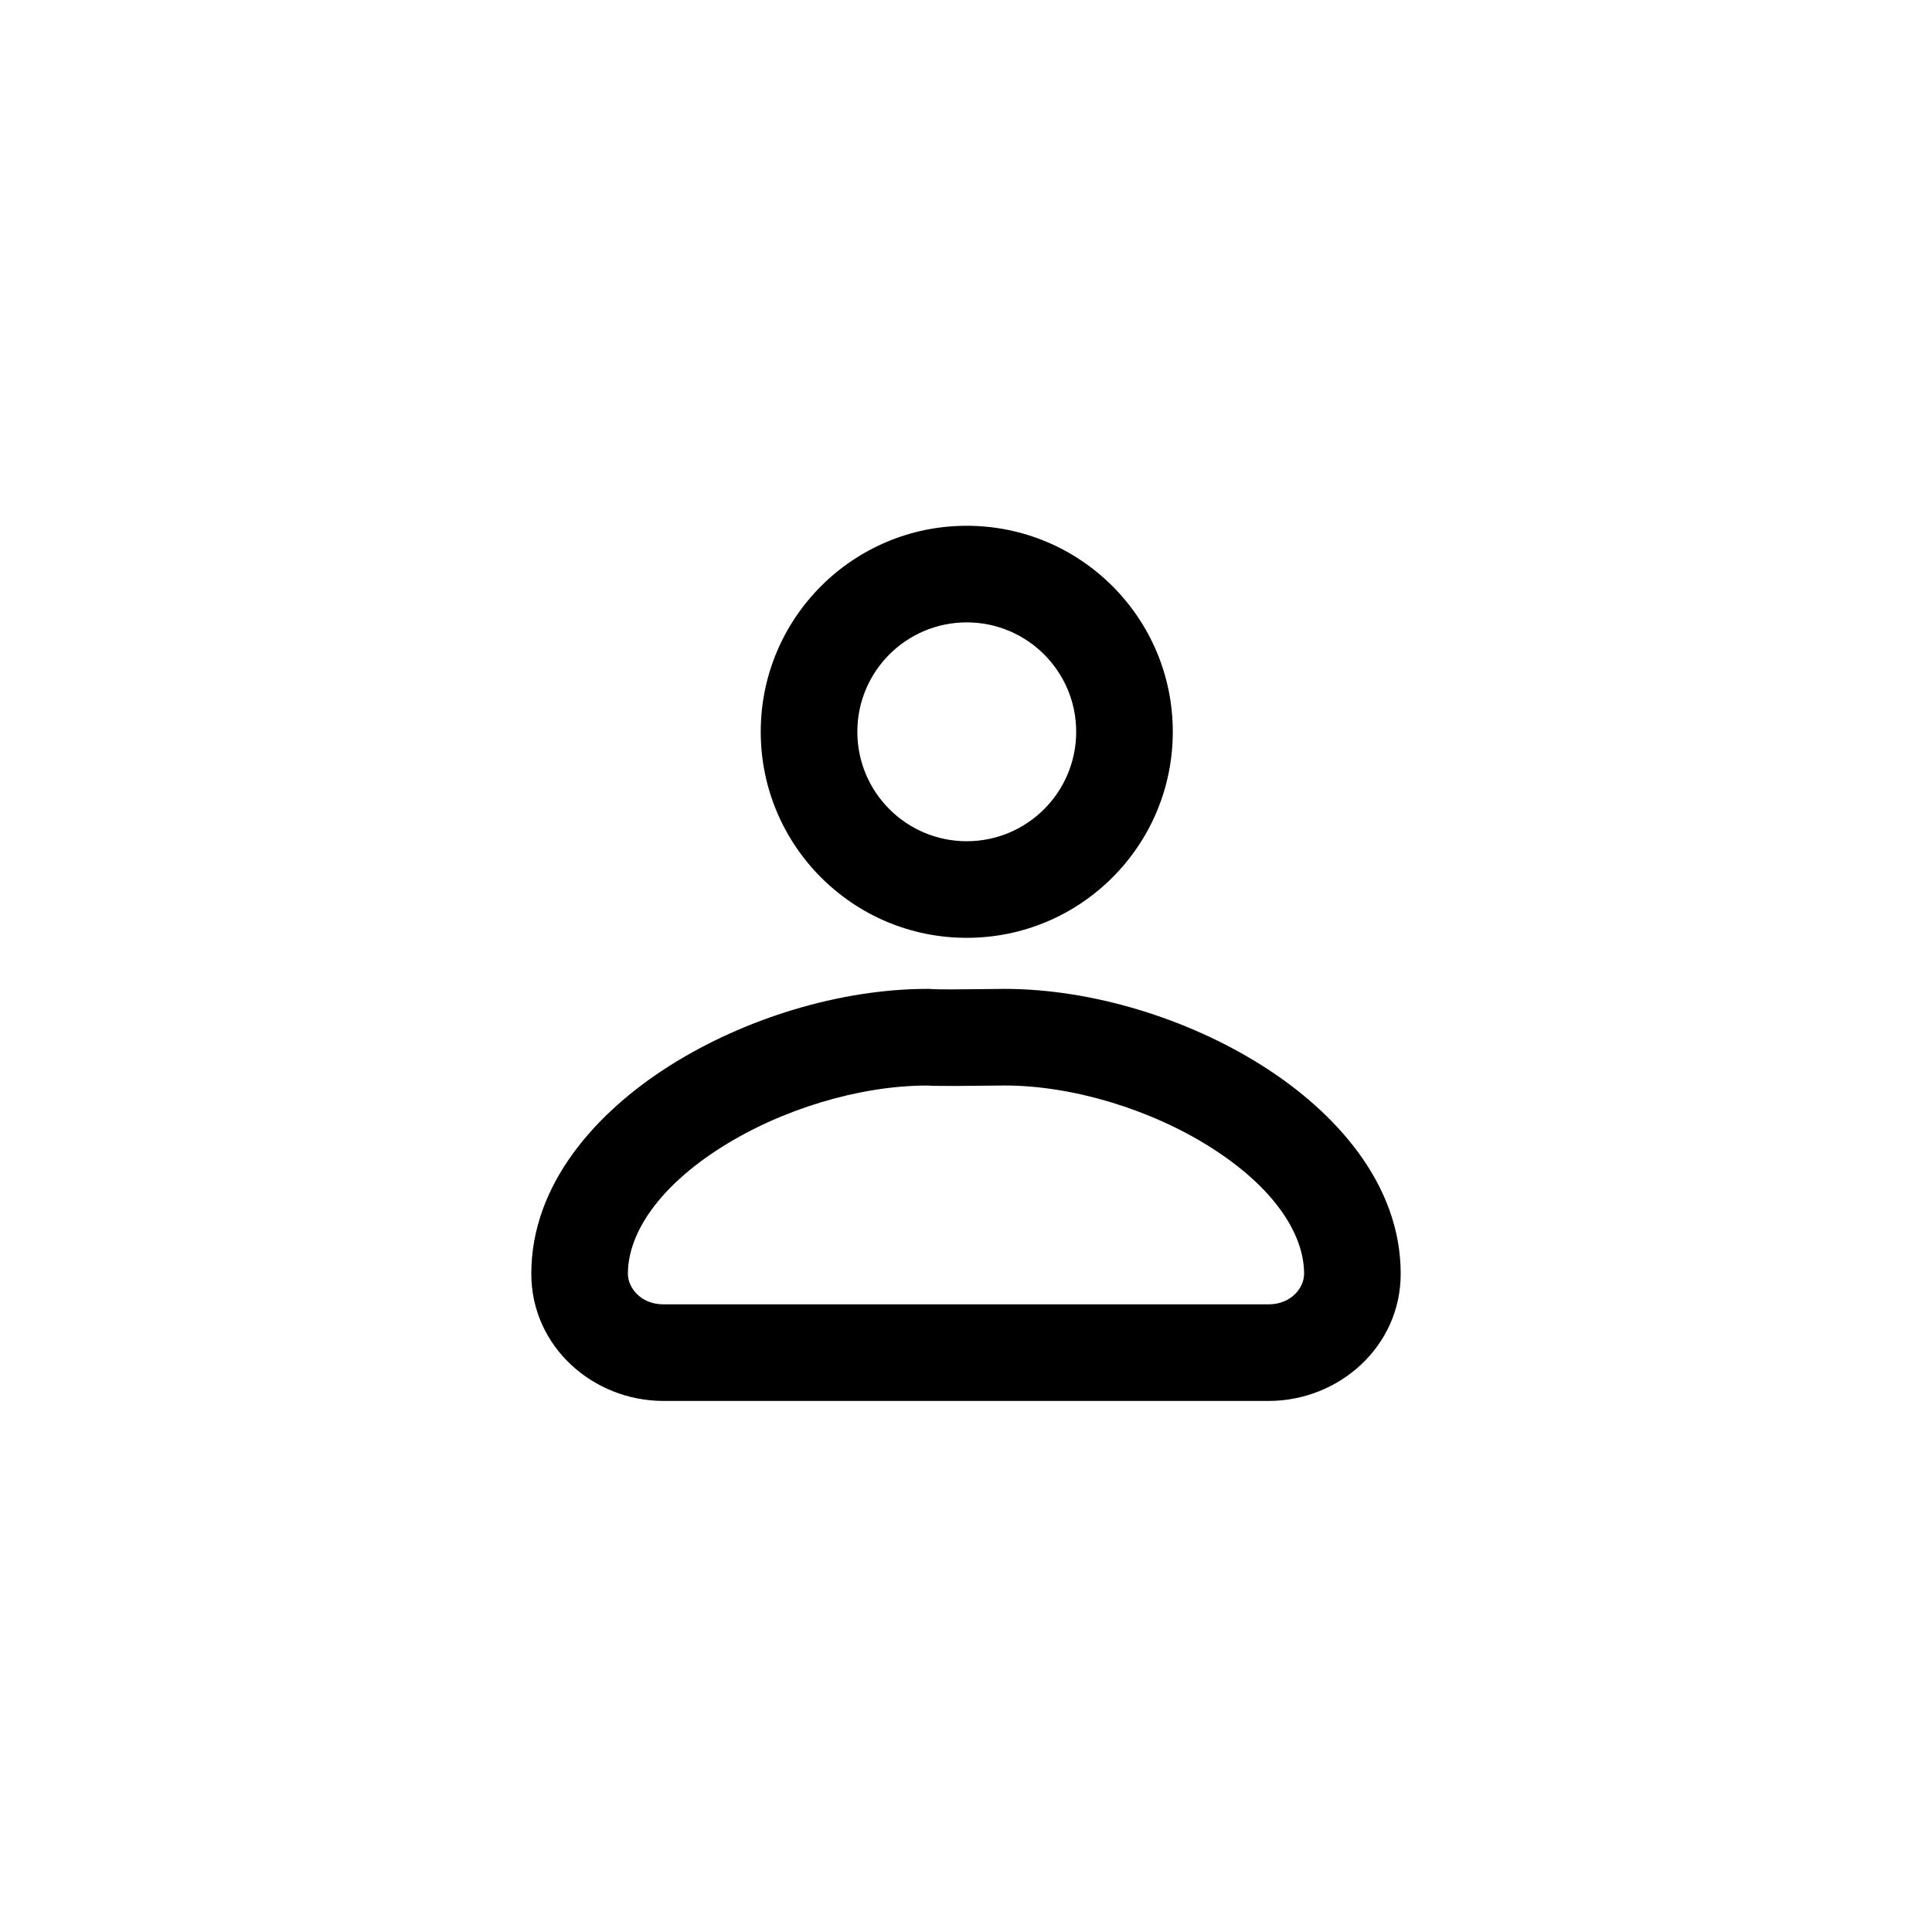
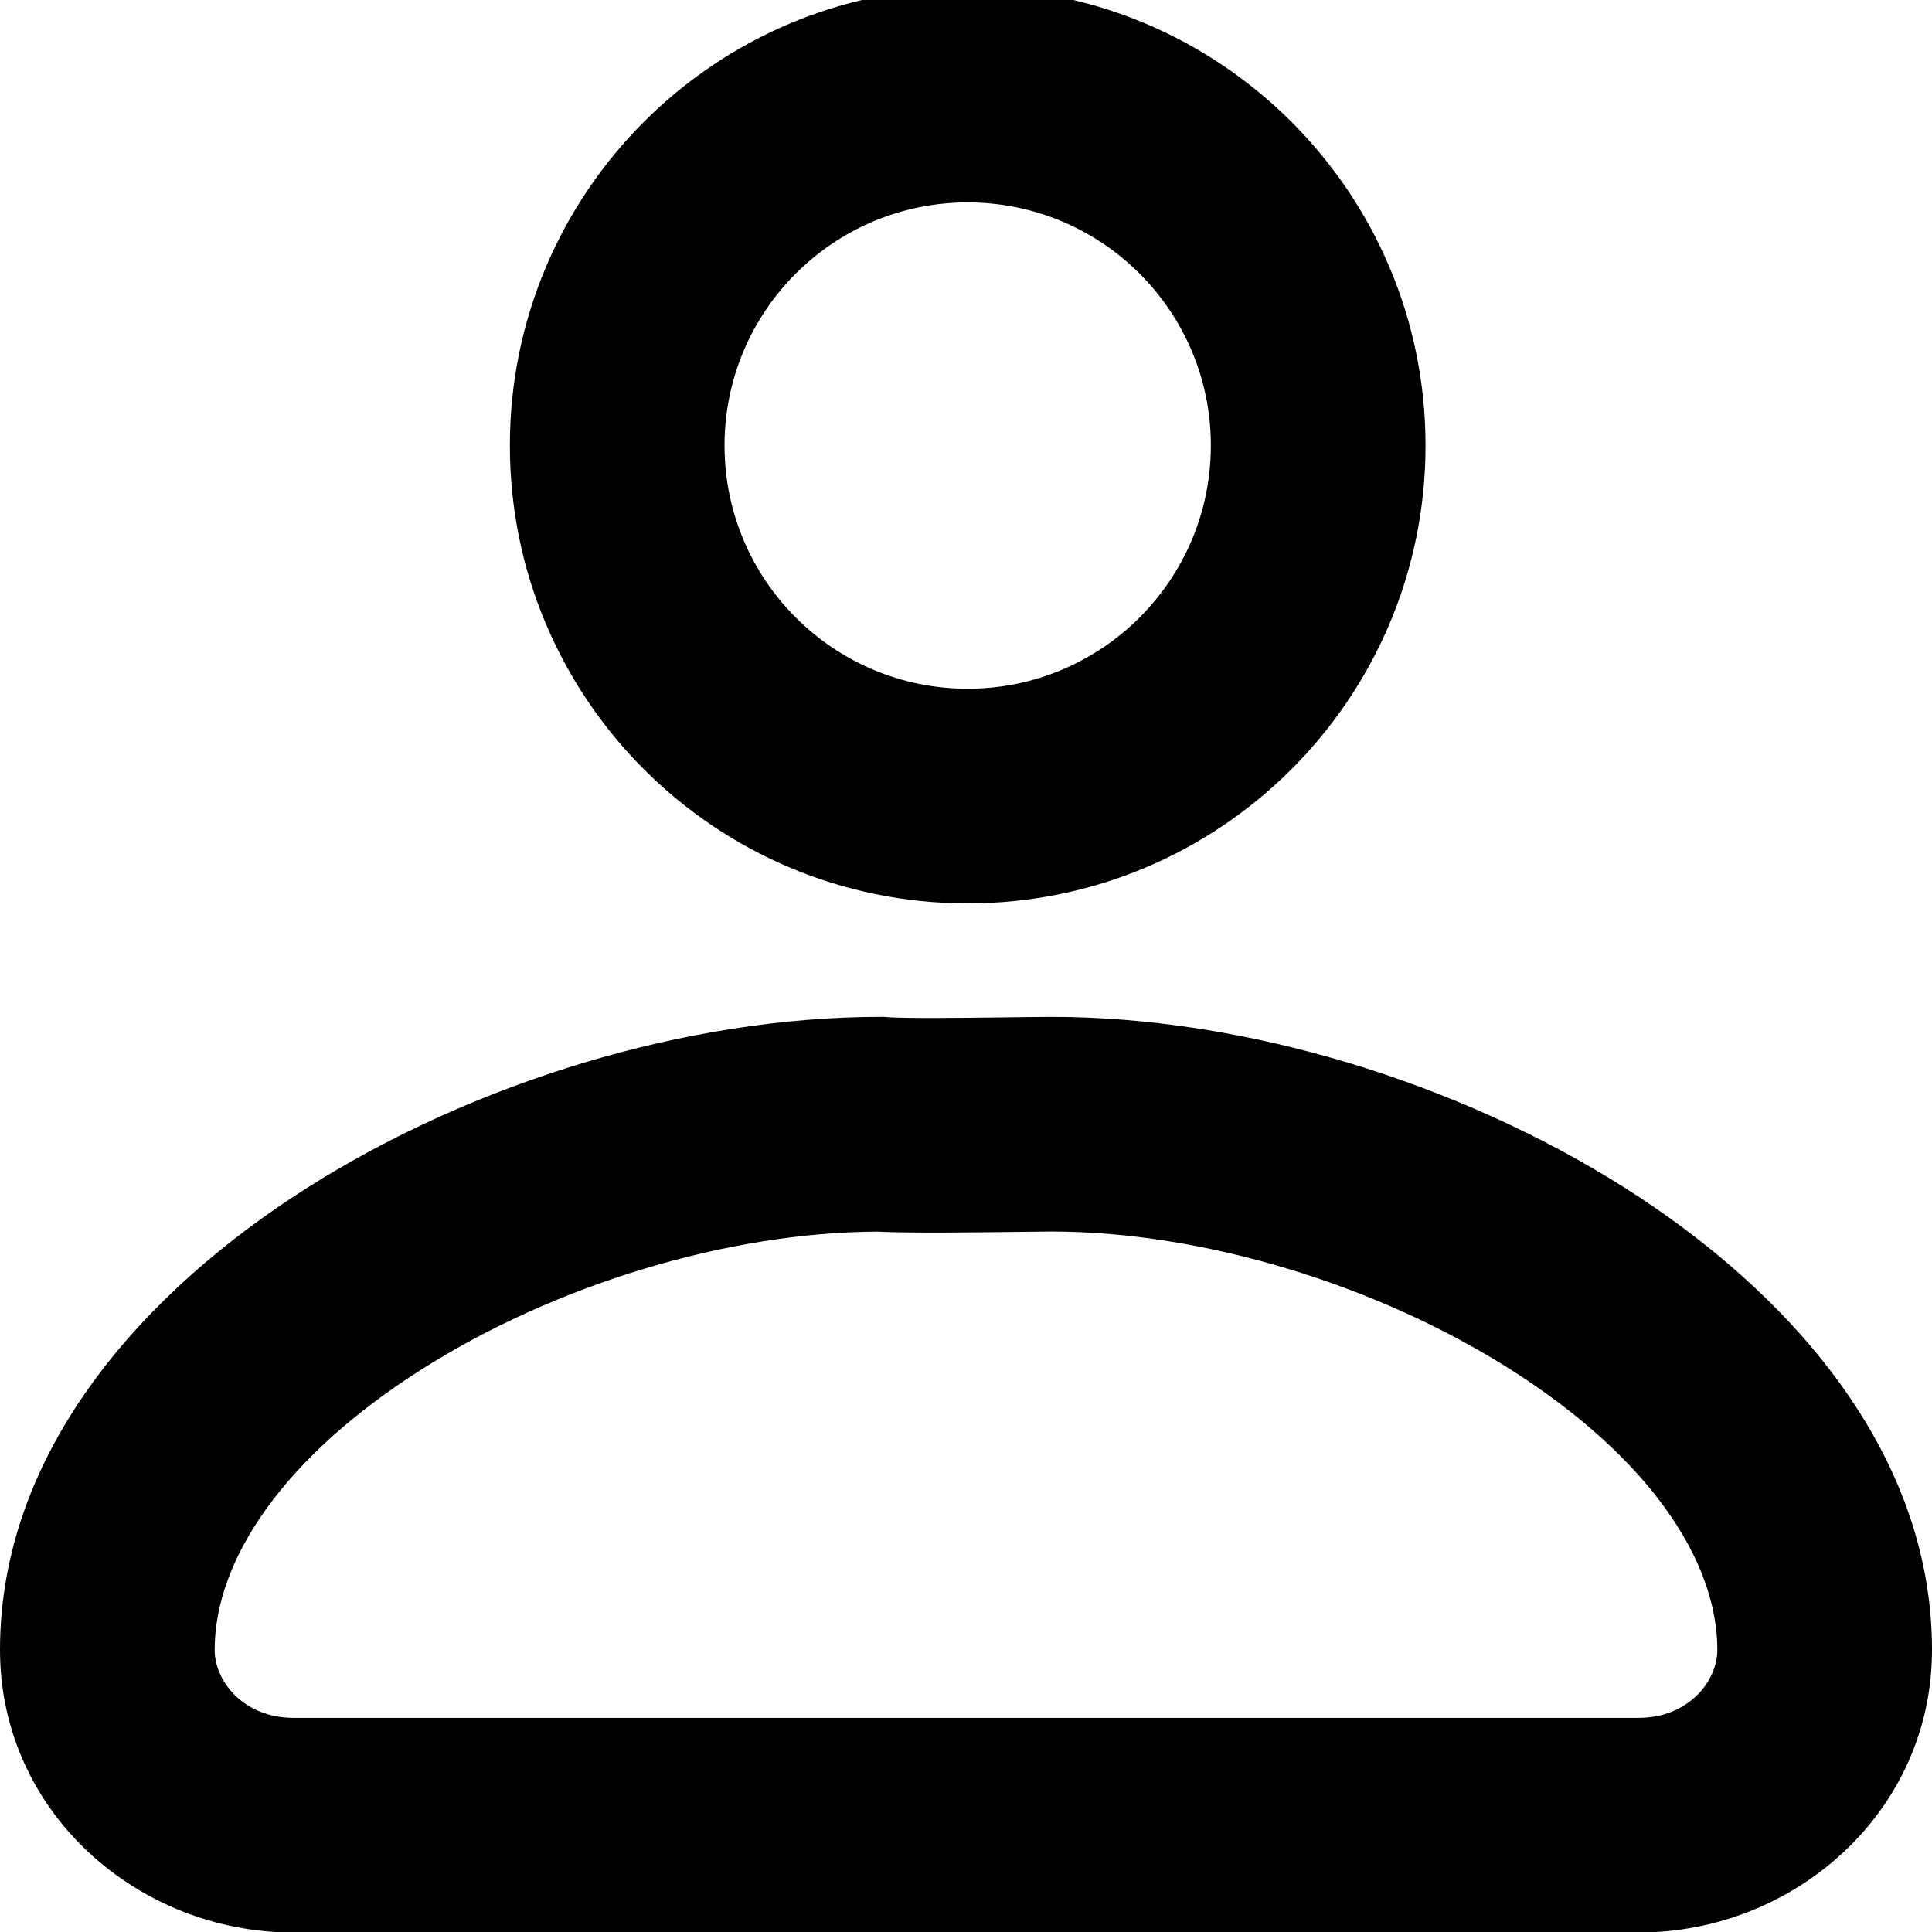
- <svg xmlns="http://www.w3.org/2000/svg" viewBox="0 0 400 400" width="400" height="400" class="[&amp;_svg]:fill-current [&amp;_path]:fill-current [&amp;_g]:fill-current overflow-visible text-inherit size-full" preserveAspectRatio="xMidYMid meet" style="width: 100%; height: 100%; transform: translate3d(0px, 0px, 0px); content-visibility: visible;">
-   <defs>
-     <clipPath id="__lottie_element_834">
-       <rect width="400" height="400" x="0" y="0" />
-     </clipPath>
-   </defs>
-   <g clip-path="url(#__lottie_element_834)">
-     <g transform="matrix(1.125,0,0,1.125,-25,-25)" opacity="1" style="display: block;">
-       <rect width="400" height="400" fill="transparent" />
-     </g>
-     <g transform="matrix(10,0,0,10,200,199.999)" opacity="1" style="display: block;">
-       <g opacity="1" transform="matrix(1,0,0,1,0,0)">
-         <path fill="rgb(0,0,0)" fill-opacity="1" d=" M-7,6.372 C-7,5.53 -6.353,4.569 -5.065,3.754 C-3.822,2.967 -2.218,2.481 -0.825,2.475 C-0.538,2.49 0.114,2.482 0.511,2.477 C0.64,2.476 0.743,2.474 0.797,2.474 C2.196,2.474 3.813,2.962 5.065,3.754 C6.353,4.569 7,5.53 7,6.372 C7,6.665 6.729,7.005 6.266,7.005 C6.266,7.005 -6.266,7.005 -6.266,7.005 C-6.729,7.005 -7,6.665 -7,6.372z M-0.797,0.474 C-2.601,0.474 -4.585,1.084 -6.134,2.064 C-7.647,3.021 -9,4.509 -9,6.372 C-9,7.882 -7.718,9.005 -6.266,9.005 C-6.266,9.005 6.266,9.005 6.266,9.005 C7.718,9.005 9,7.882 9,6.372 C9,4.509 7.647,3.021 6.134,2.064 C4.585,1.084 2.601,0.474 0.797,0.474 C0.683,0.474 0.515,0.477 0.331,0.479 C-0.072,0.484 -0.555,0.489 -0.728,0.477 C-0.728,0.477 -0.762,0.474 -0.762,0.474 C-0.762,0.474 -0.797,0.474 -0.797,0.474z" />
-       </g>
-     </g>
-     <g transform="matrix(10,0,0,10,200.003,198.908)" opacity="1" style="display: block;">
-       <g opacity="1" transform="matrix(1,0,0,1,0,0)">
-         <path fill="rgb(0,0,0)" fill-opacity="1" d=" M0.015,-9.005 C-2.341,-9.005 -4.25,-7.096 -4.25,-4.74 C-4.25,-2.384 -2.341,-0.474 0.015,-0.474 C2.371,-0.474 4.281,-2.384 4.281,-4.74 C4.281,-7.096 2.371,-9.005 0.015,-9.005z M-2.25,-4.74 C-2.25,-5.991 -1.236,-7.005 0.015,-7.005 C1.266,-7.005 2.281,-5.991 2.281,-4.74 C2.281,-3.489 1.266,-2.474 0.015,-2.474 C-1.236,-2.474 -2.25,-3.489 -2.25,-4.74z" />
-       </g>
-     </g>
+ <svg xmlns="http://www.w3.org/2000/svg" viewBox="110 110 180 180" width="24" height="24">
+   <g transform="matrix(10,0,0,10,200,199.999)">
+     <path fill="currentColor" d="M-7,6.372 C-7,5.53 -6.353,4.569 -5.065,3.754 C-3.822,2.967 -2.218,2.481 -0.825,2.475 C-0.538,2.49 0.114,2.482 0.511,2.477 C0.64,2.476 0.743,2.474 0.797,2.474 C2.196,2.474 3.813,2.962 5.065,3.754 C6.353,4.569 7,5.53 7,6.372 C7,6.665 6.729,7.005 6.266,7.005 L-6.266,7.005 C-6.729,7.005 -7,6.665 -7,6.372z M-0.797,0.474 C-2.601,0.474 -4.585,1.084 -6.134,2.064 C-7.647,3.021 -9,4.509 -9,6.372 C-9,7.882 -7.718,9.005 -6.266,9.005 L6.266,9.005 C7.718,9.005 9,7.882 9,6.372 C9,4.509 7.647,3.021 6.134,2.064 C4.585,1.084 2.601,0.474 0.797,0.474 C0.683,0.474 0.515,0.477 0.331,0.479 C-0.072,0.484 -0.555,0.489 -0.728,0.477 L-0.762,0.474 L-0.797,0.474z" />
+   </g>
+   <g transform="matrix(10,0,0,10,200.003,198.908)">
+     <path fill="currentColor" d="M0.015,-9.005 C-2.341,-9.005 -4.25,-7.096 -4.25,-4.74 C-4.25,-2.384 -2.341,-0.474 0.015,-0.474 C2.371,-0.474 4.281,-2.384 4.281,-4.74 C4.281,-7.096 2.371,-9.005 0.015,-9.005z M-2.25,-4.74 C-2.25,-5.991 -1.236,-7.005 0.015,-7.005 C1.266,-7.005 2.281,-5.991 2.281,-4.74 C2.281,-3.489 1.266,-2.474 0.015,-2.474 C-1.236,-2.474 -2.25,-3.489 -2.25,-4.74z" />
  </g>
</svg>
